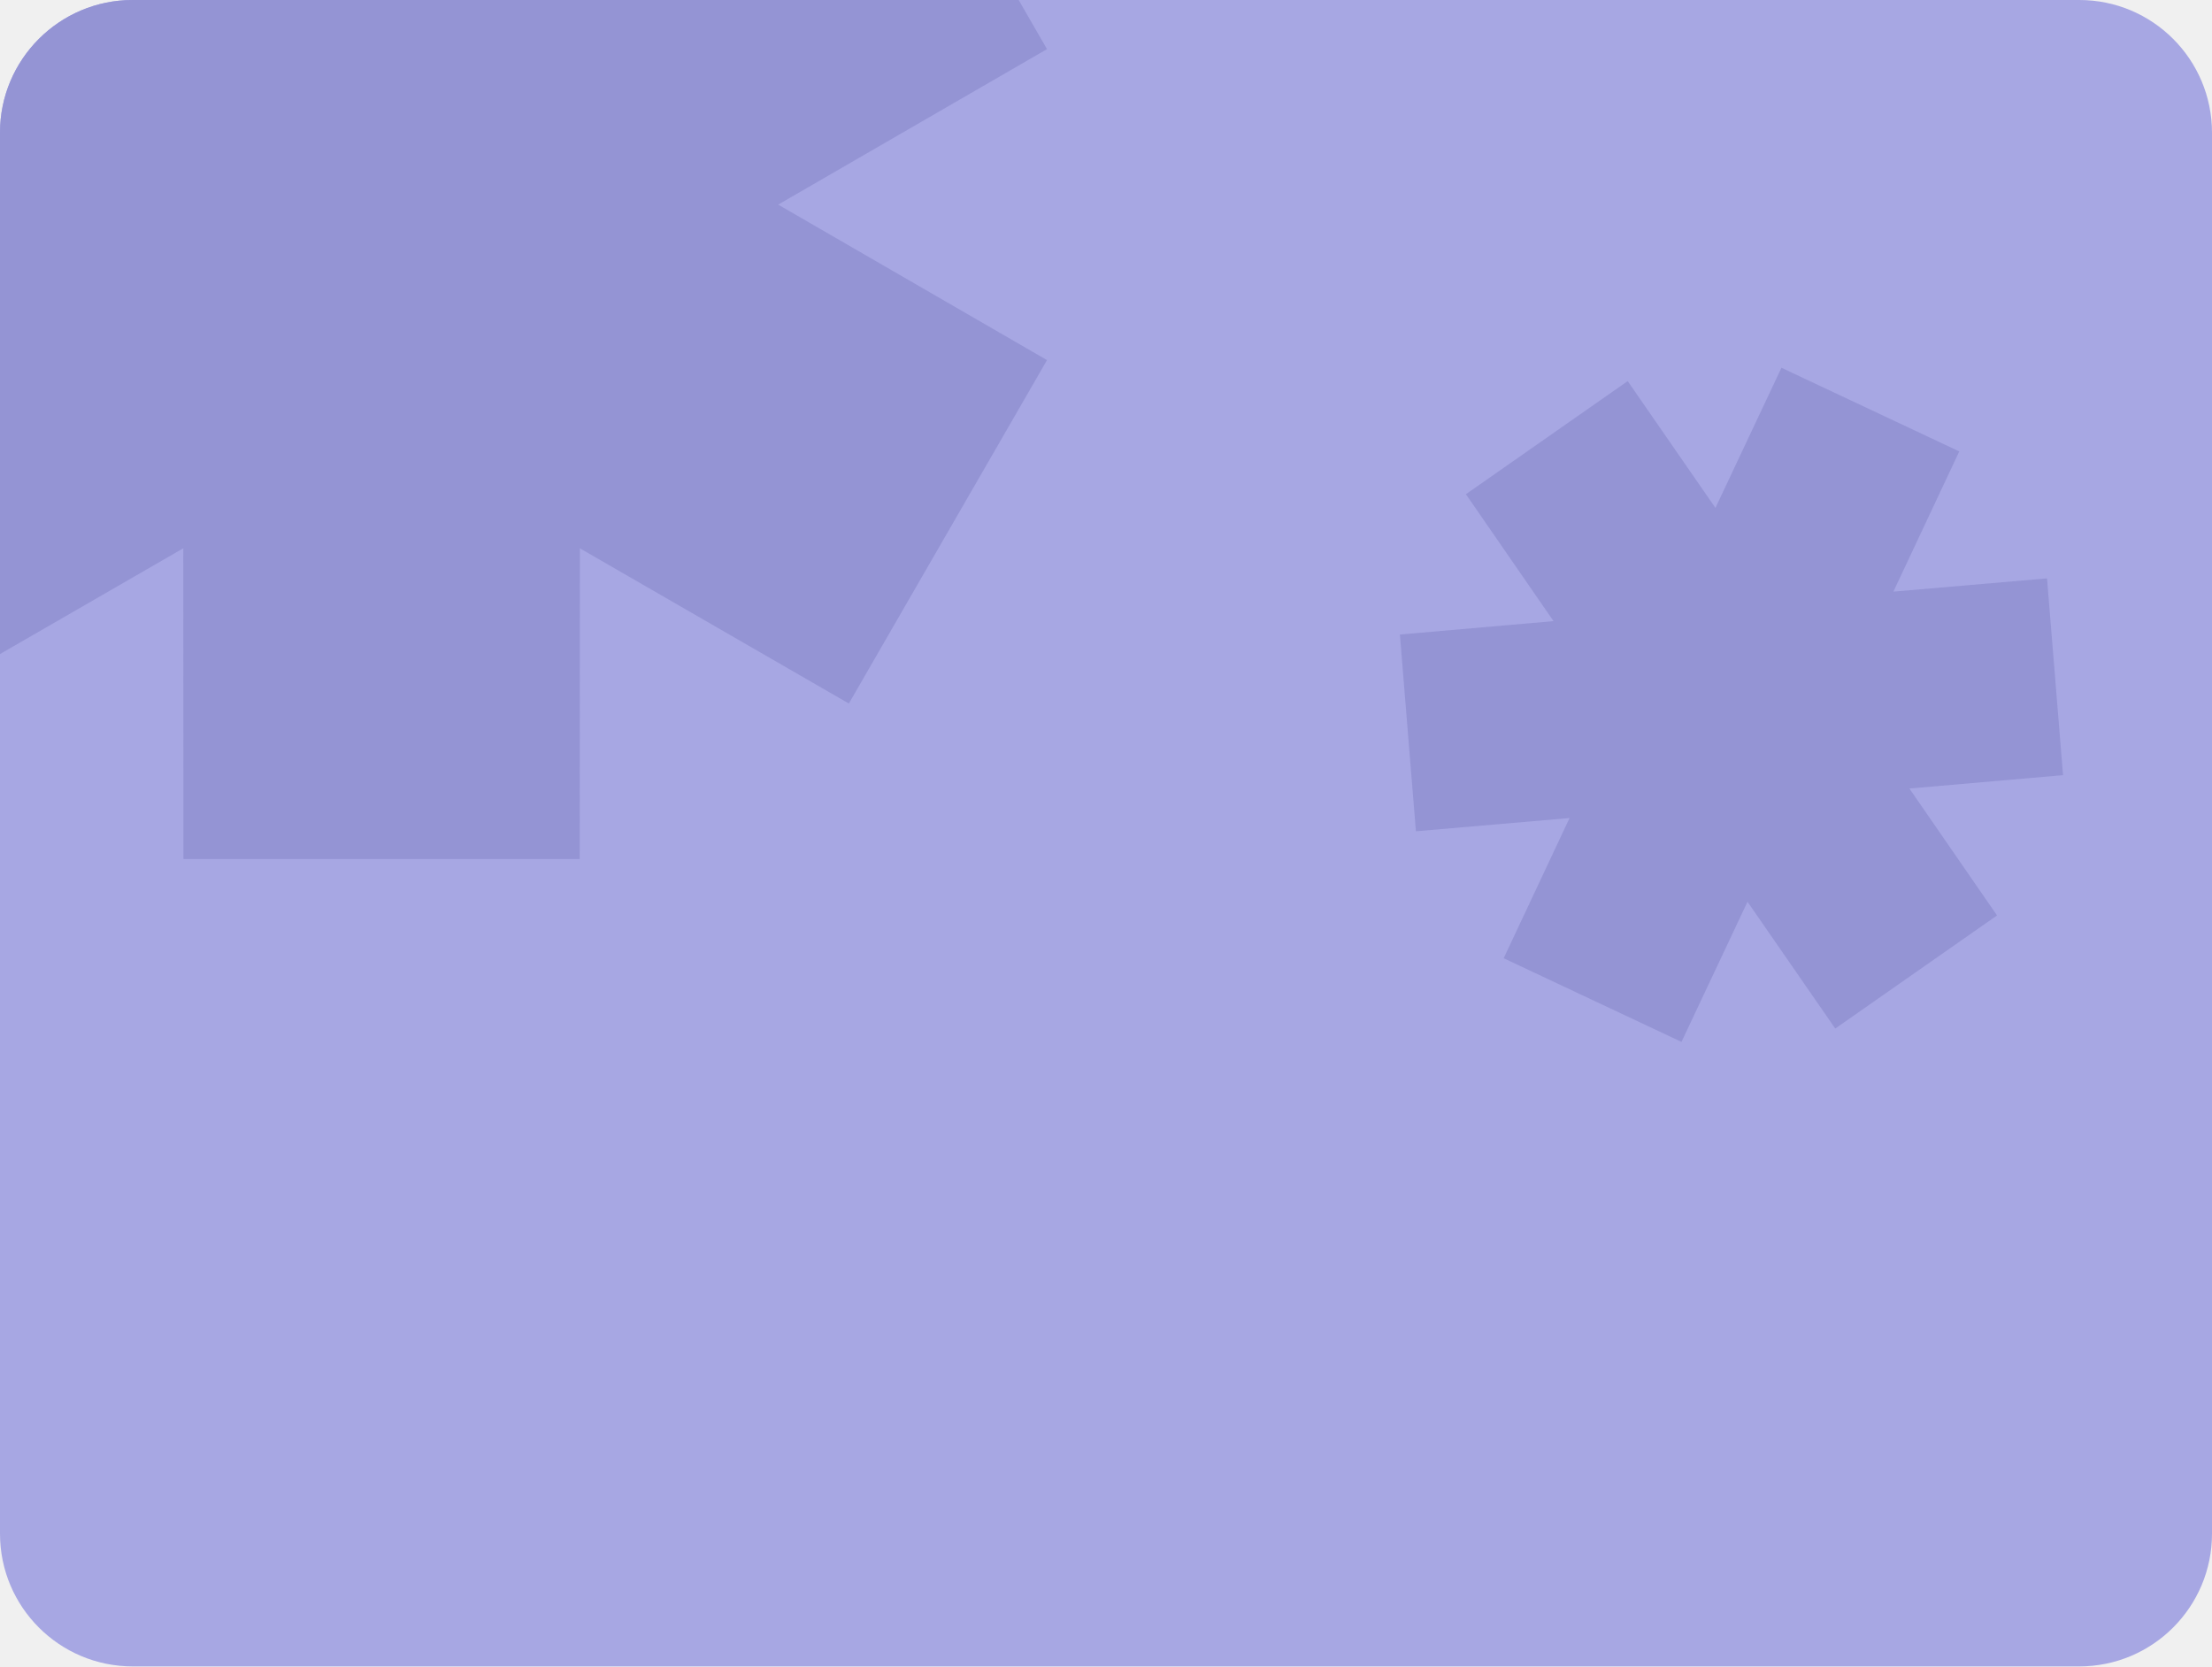
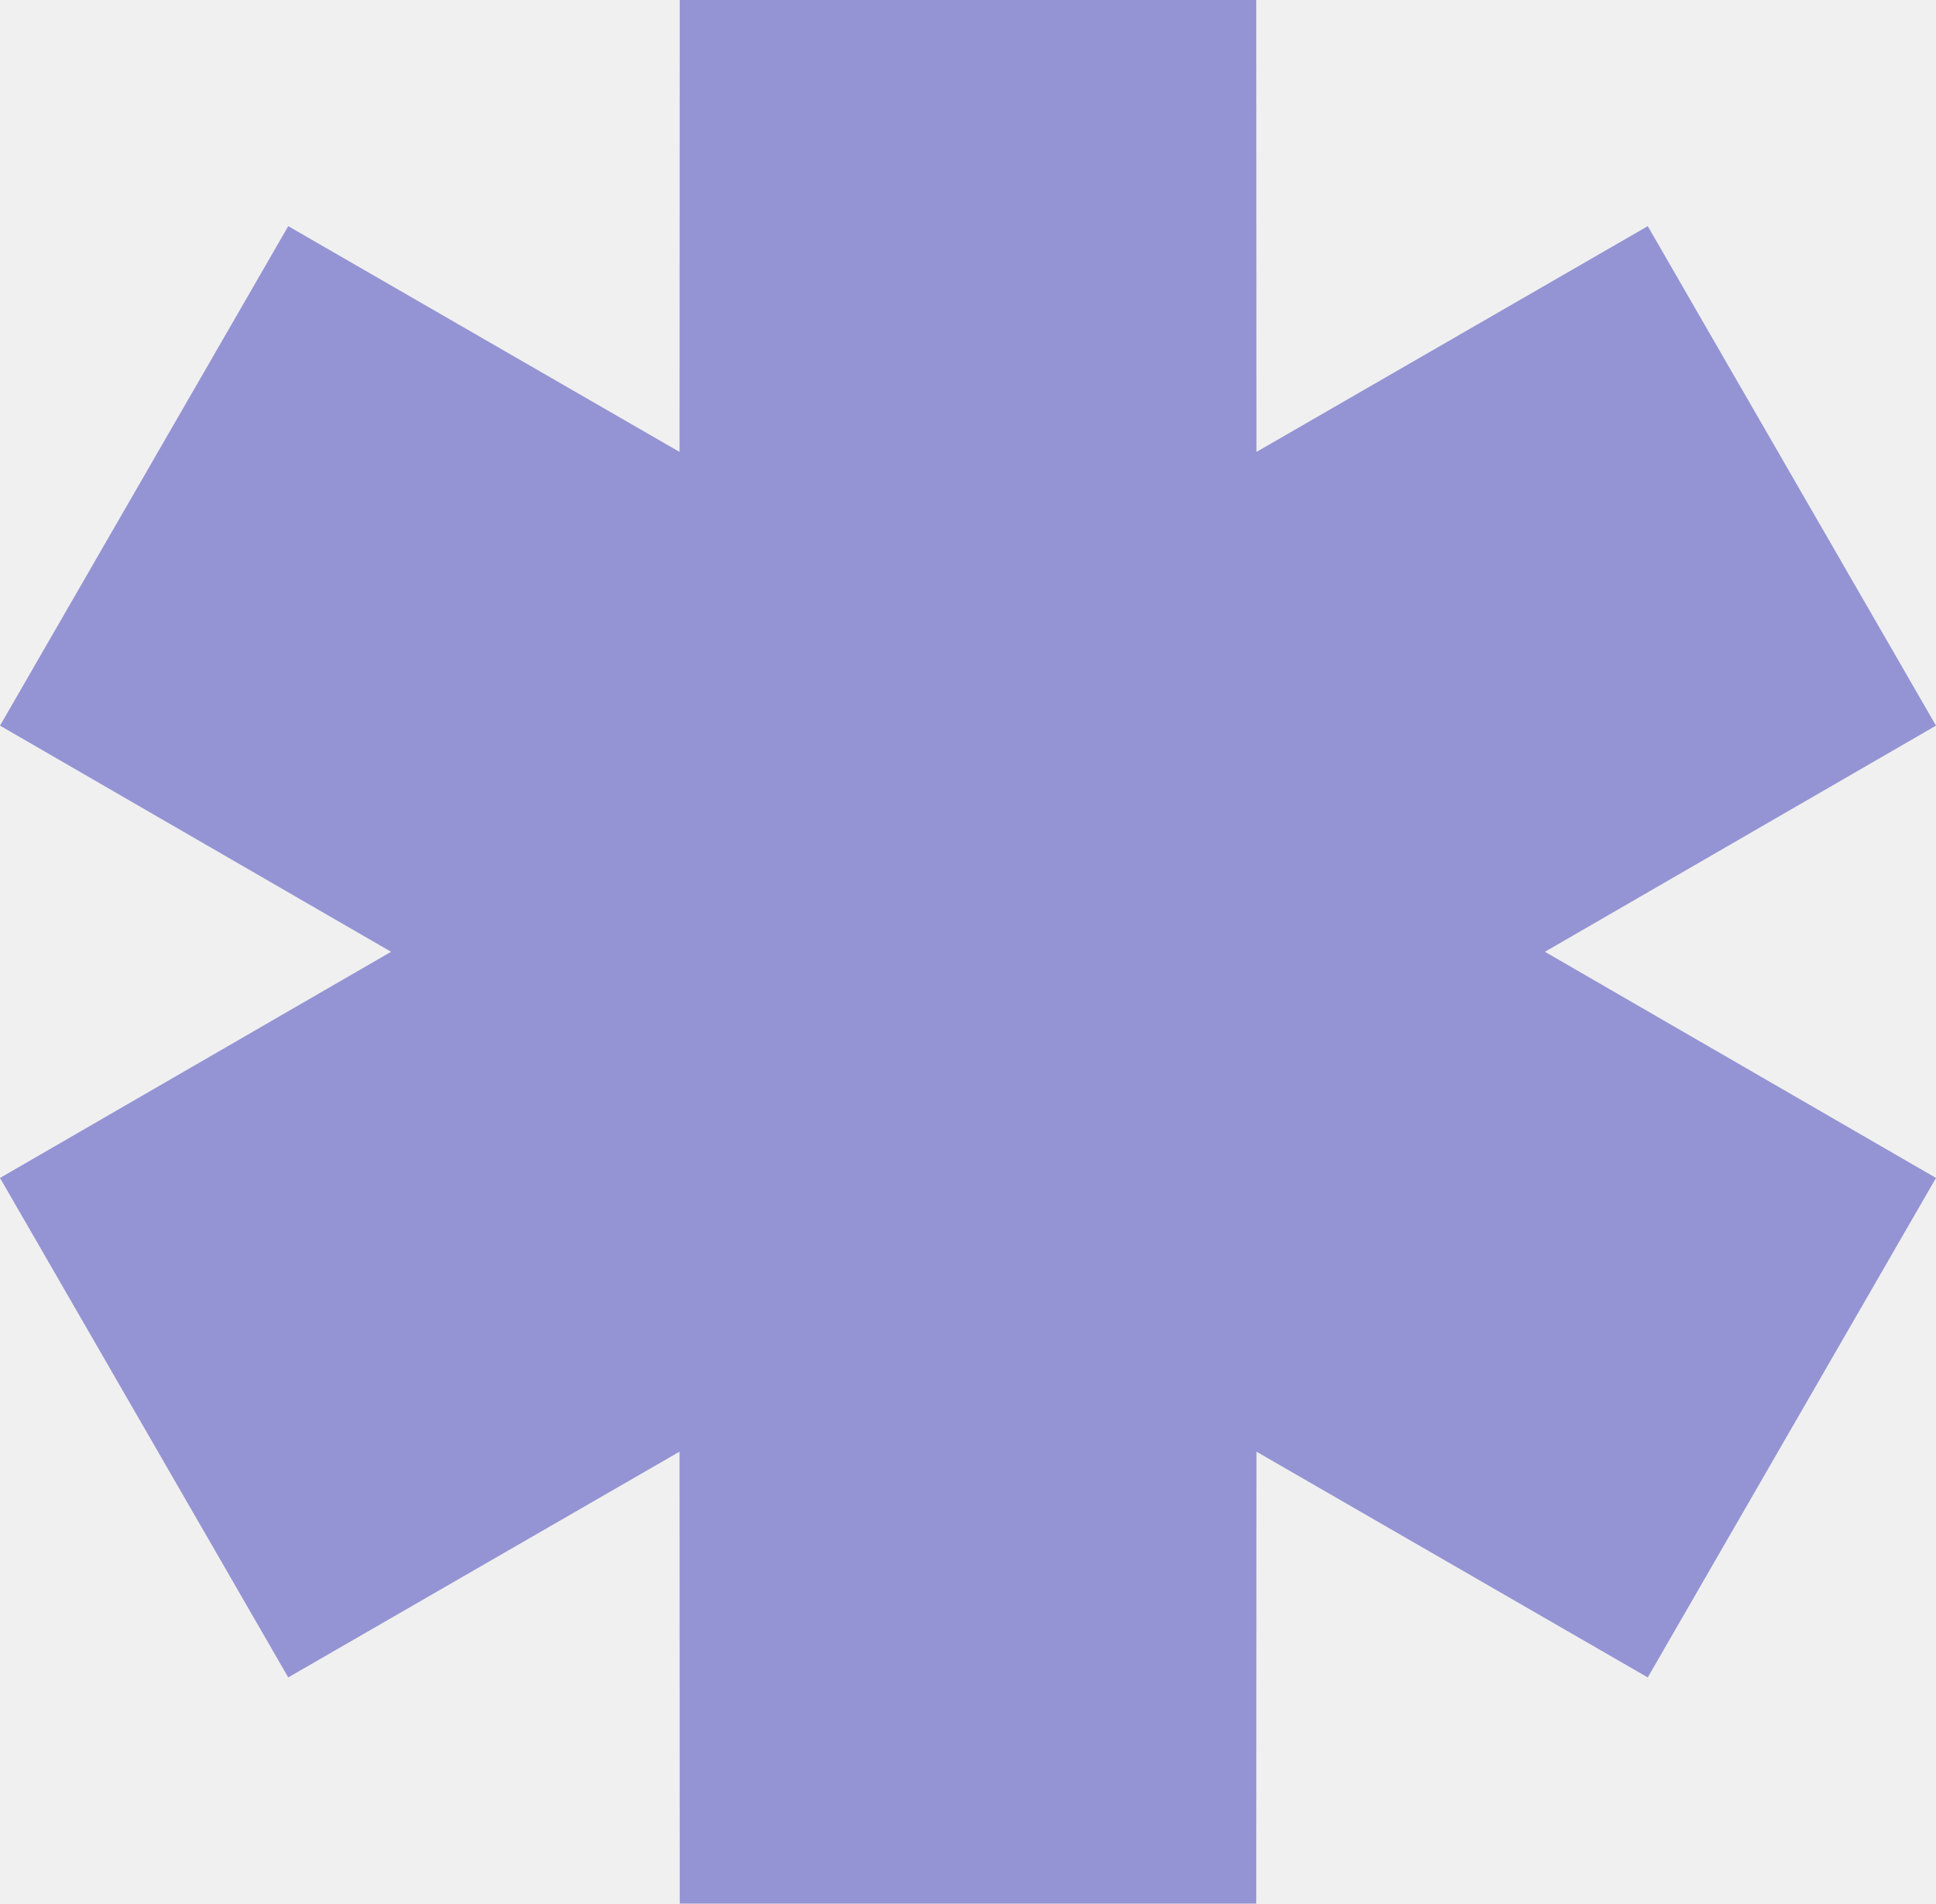
- <svg xmlns="http://www.w3.org/2000/svg" width="600" height="452" viewBox="0 0 600 452" fill="none">
-   <g clip-path="url(#clip0_206_319)">
-     <rect width="600" height="452" rx="36" fill="#A7A7E3" />
-     <path fill-rule="evenodd" clip-rule="evenodd" d="M-4.079 55.5L-77 13.325L-23.253 -79.825L49.711 -37.722L49.752 -122H157.248L157.289 -37.722L230.252 -79.825L284 13.325L211.078 55.5L284 97.675L230.252 190.825L157.289 148.722L157.248 233H49.752L49.711 148.722L-23.253 190.825L-77 97.675L-4.079 55.5Z" fill="#9494D4" />
-     <path fill-rule="evenodd" clip-rule="evenodd" d="M421.389 168.473L397.622 134.053L441.508 103.372L465.309 137.768L483.215 99.754L531.445 122.443L513.577 160.475L555.25 156.88L559.595 210.25L517.925 213.886L541.692 248.306L497.807 278.987L474.006 244.591L456.1 282.606L407.869 259.916L425.738 221.885L384.065 225.479L379.72 172.109L421.389 168.473Z" fill="#9494D4" />
-   </g>
-   <defs>
-     <clipPath id="clip0_206_319">
-       <rect width="600" height="452" rx="36" fill="white" />
-     </clipPath>
-   </defs>
+ <svg xmlns="http://www.w3.org/2000/svg" width="361" height="355" viewBox="0 0 361 355" fill="none">
+   <path fill-rule="evenodd" clip-rule="evenodd" d="M72.921 177.5L0 135.325L53.747 42.175L126.711 84.278L126.752 0H234.248L234.289 84.278L307.252 42.175L361 135.325L288.078 177.5L361 219.675L307.252 312.825L234.289 270.722L234.248 355H126.752L126.711 270.722L53.747 312.825L0 219.675L72.921 177.5Z" fill="#9494D4" />
</svg>
